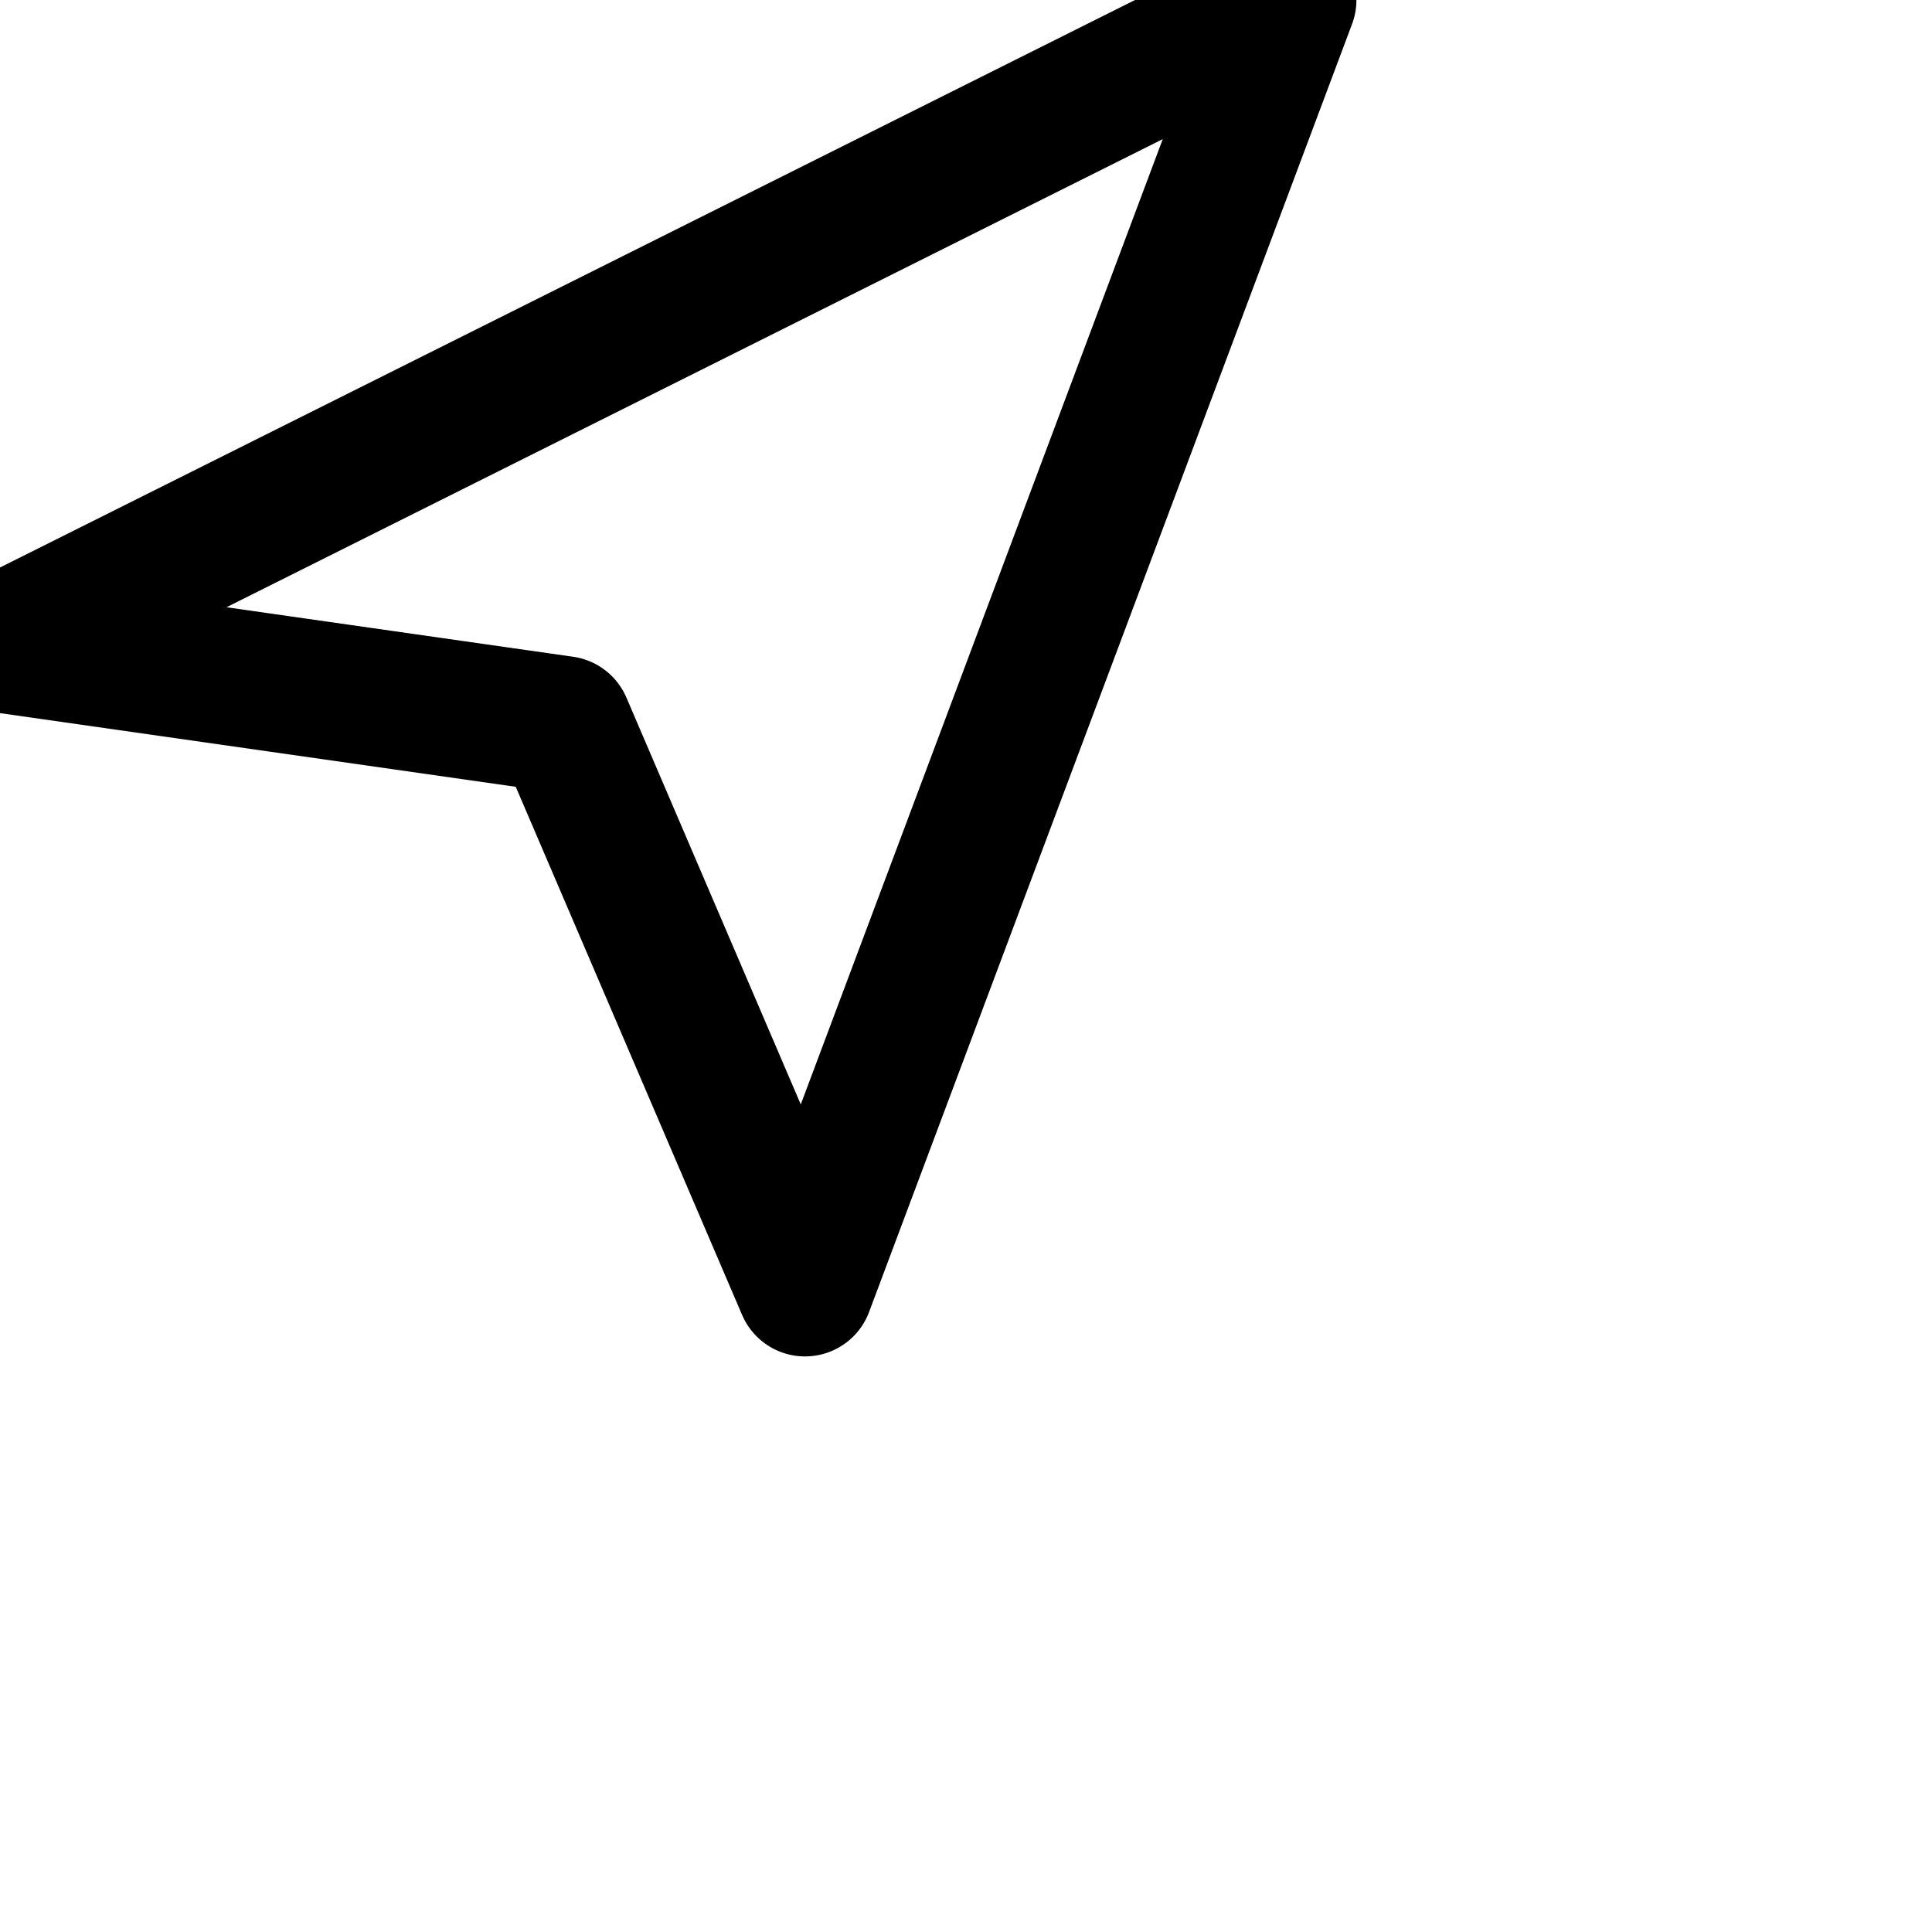
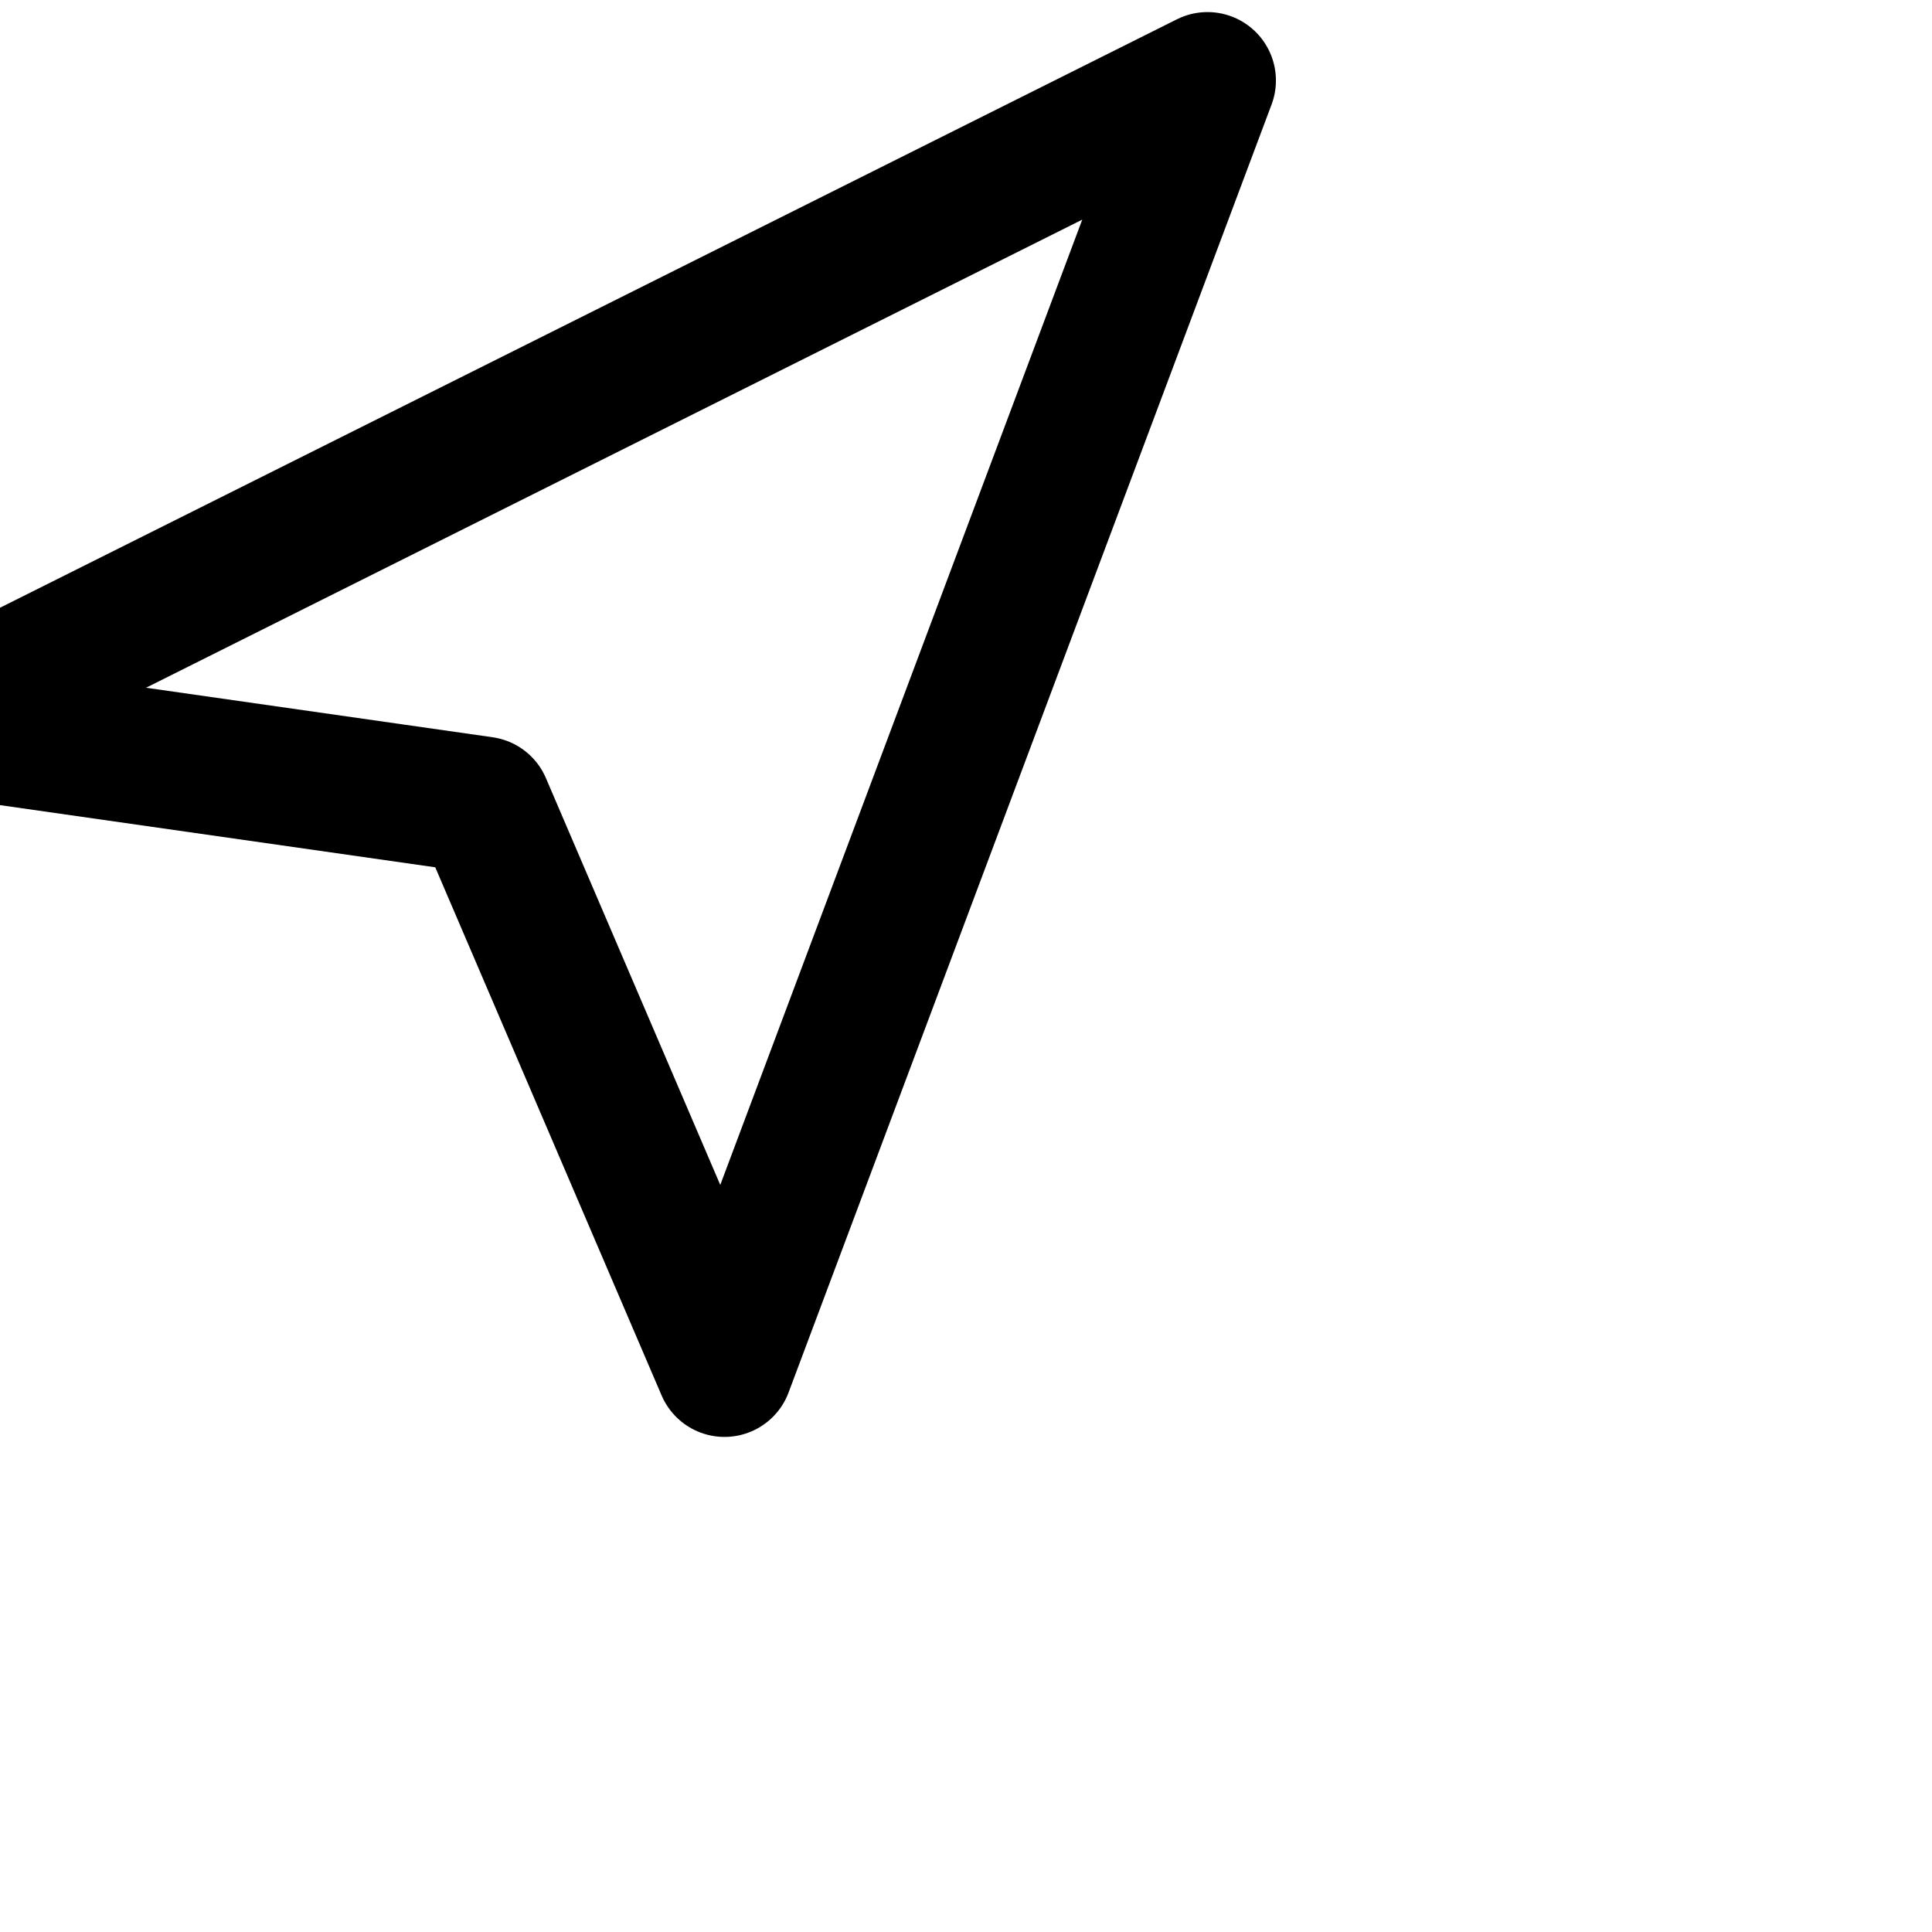
- <svg xmlns="http://www.w3.org/2000/svg" viewBox="4 4 24 24" width="22" height="22" fill="none" stroke="currentColor" stroke-width="1.7" stroke-linecap="round" stroke-linejoin="round">
+ <svg xmlns="http://www.w3.org/2000/svg" viewBox="5 3 24 24" width="22" height="22" fill="none" stroke="currentColor" stroke-width="1.7" stroke-linecap="round" stroke-linejoin="round">
  <path d="M4 12 20 4l-6 16-3-7-7-1Z" />
</svg>
